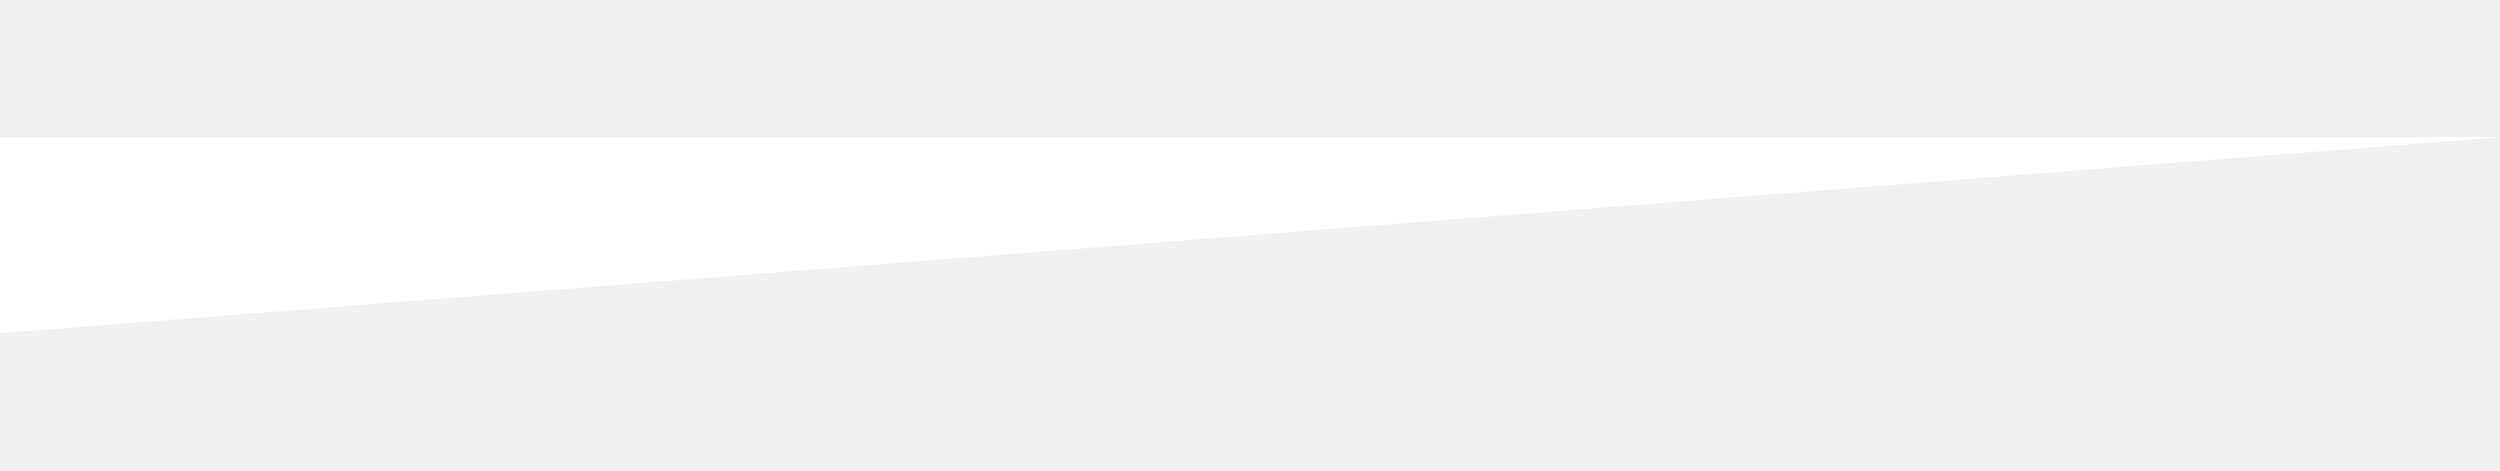
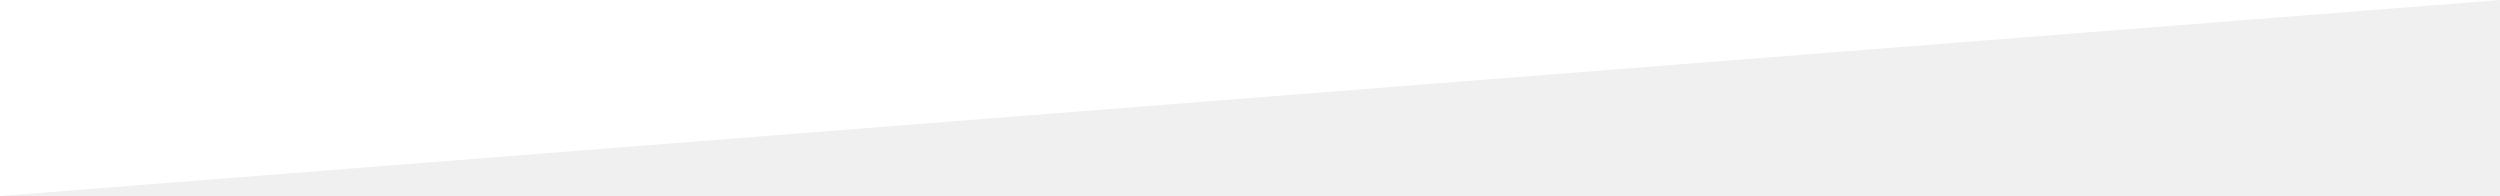
- <svg xmlns="http://www.w3.org/2000/svg" version="1.0" id="Layer_1" x="0px" y="0px" width="500px" height="94.074px" viewBox="0 0 1200 94.074" enable-background="new 0 0 1200 94.074" xml:space="preserve">
+ <svg xmlns="http://www.w3.org/2000/svg" version="1.0" id="Layer_1" x="0px" y="0px" viewBox="0 0 1200 94.074" enable-background="new 0 0 1200 94.074" xml:space="preserve">
  <polygon fill="#ffffff" points="1200,0 0,0 0,94.074 " />
</svg>
